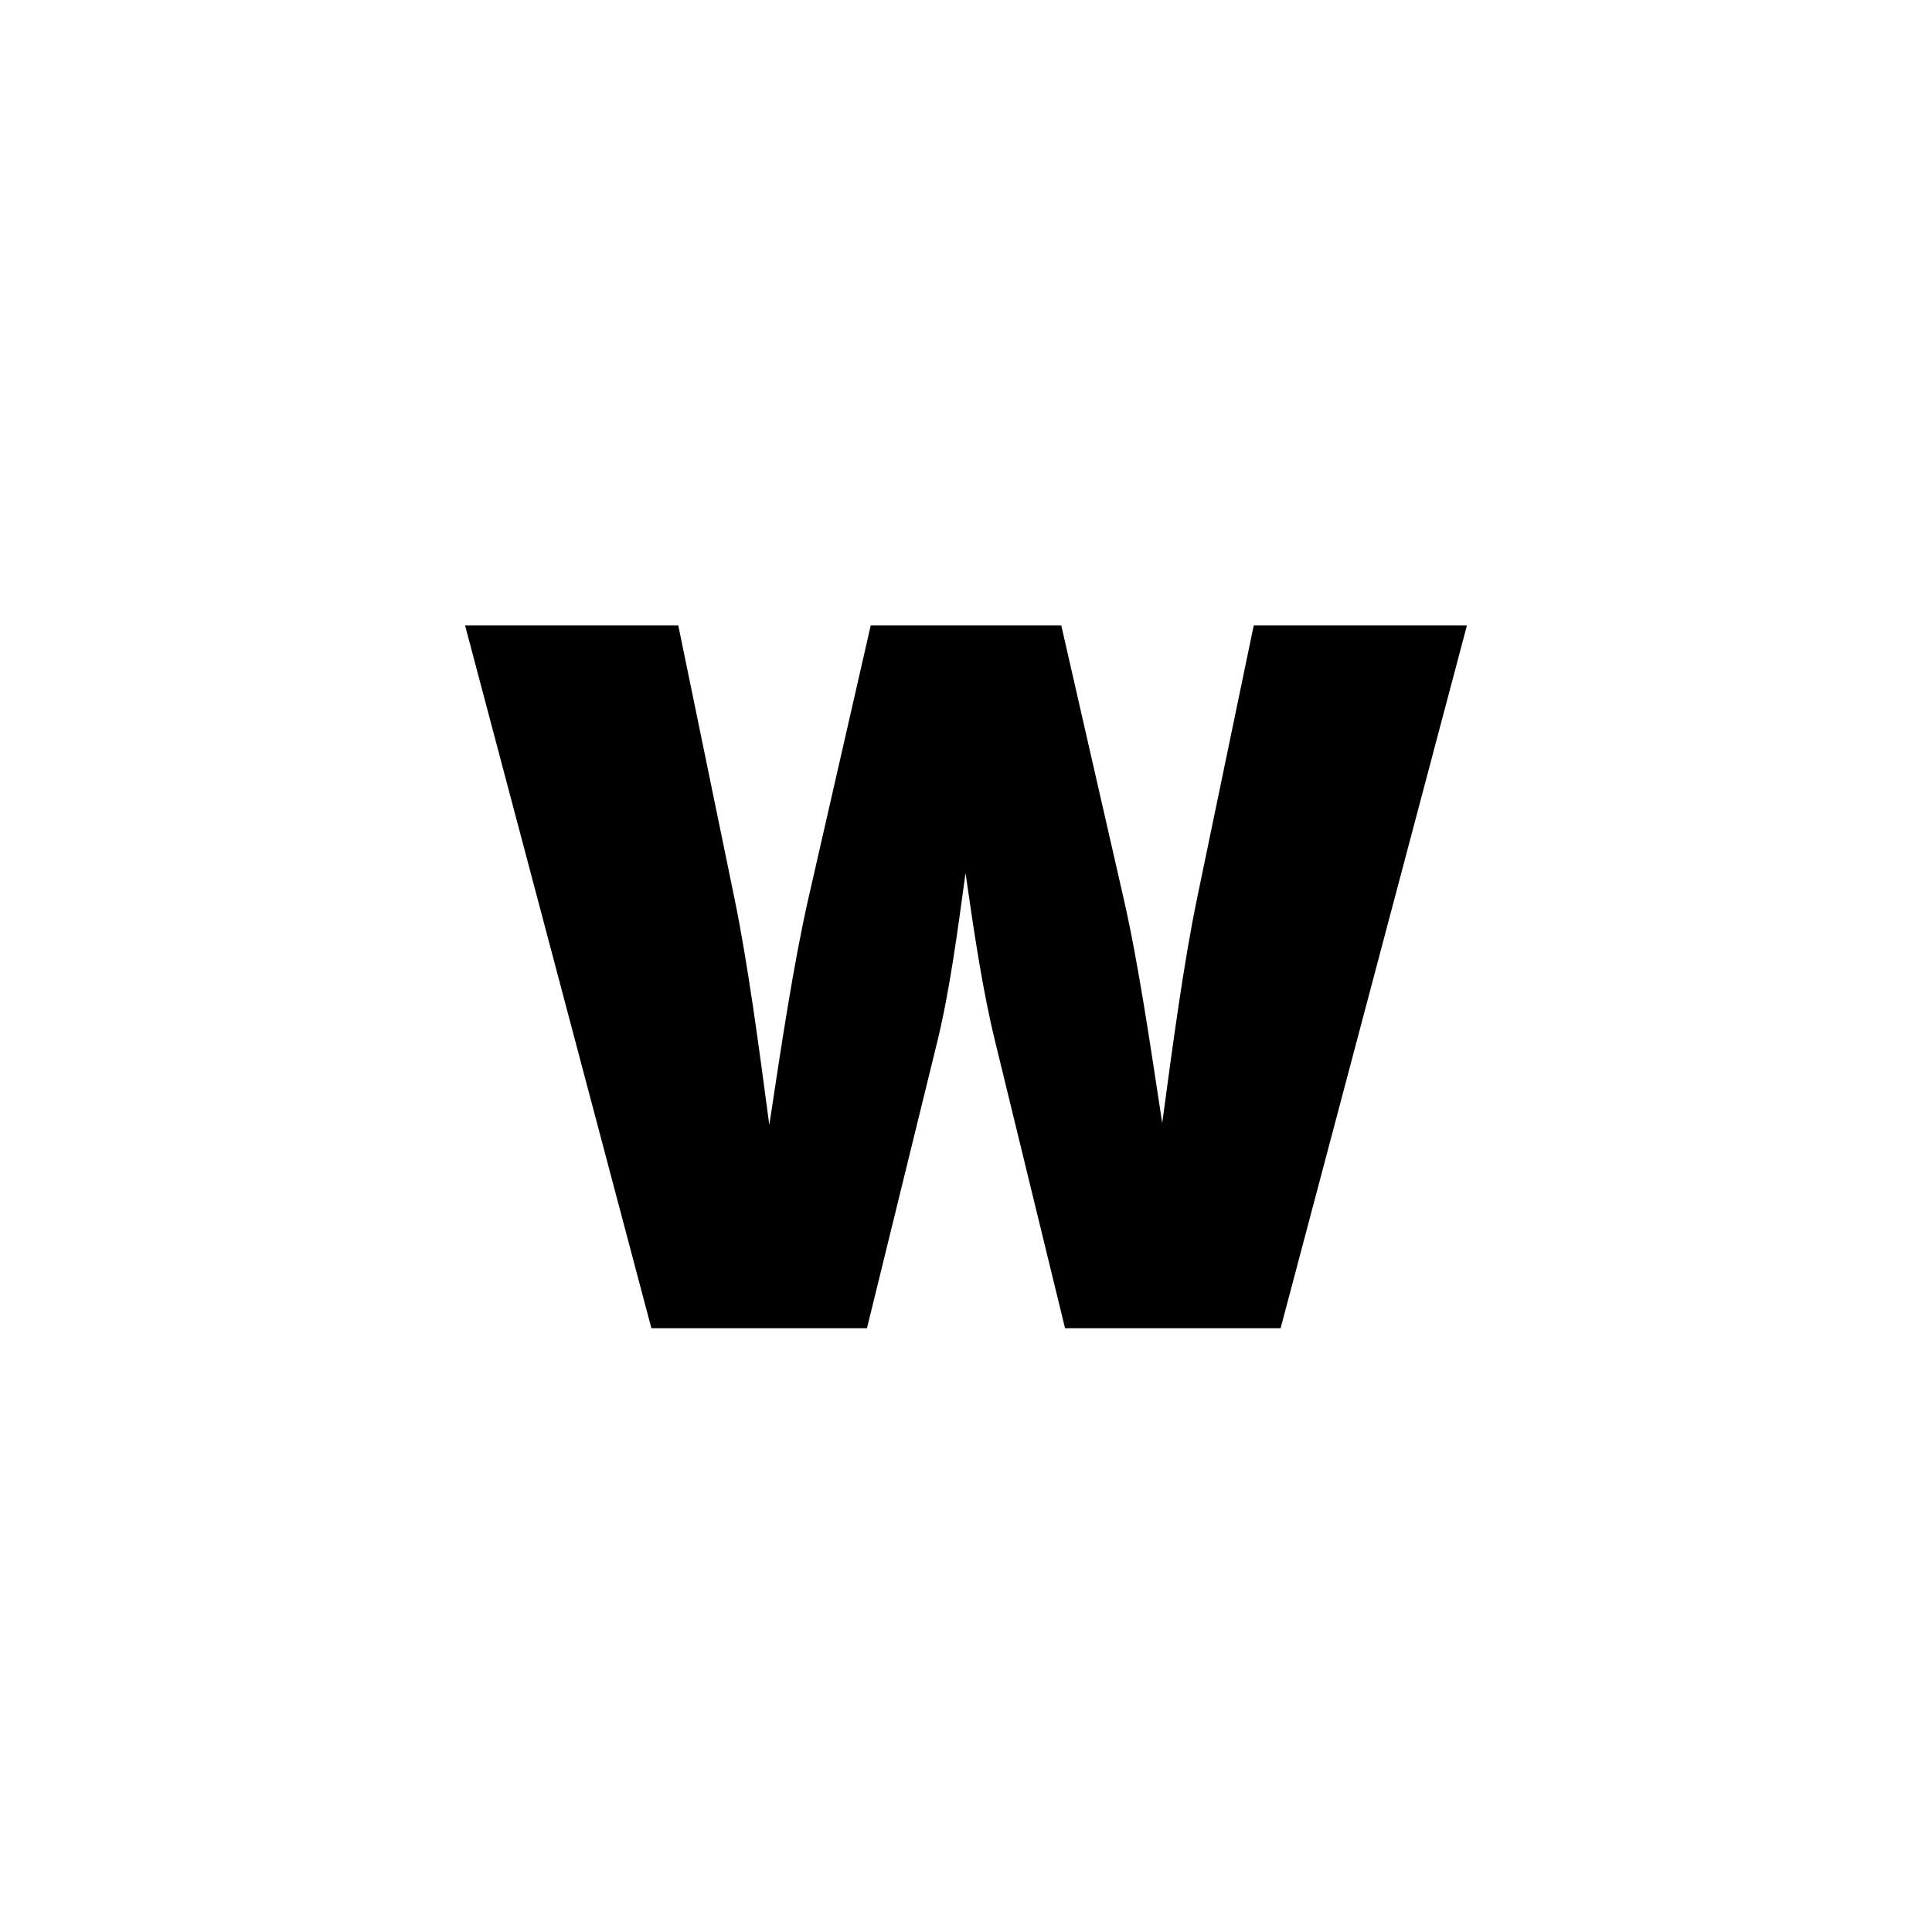
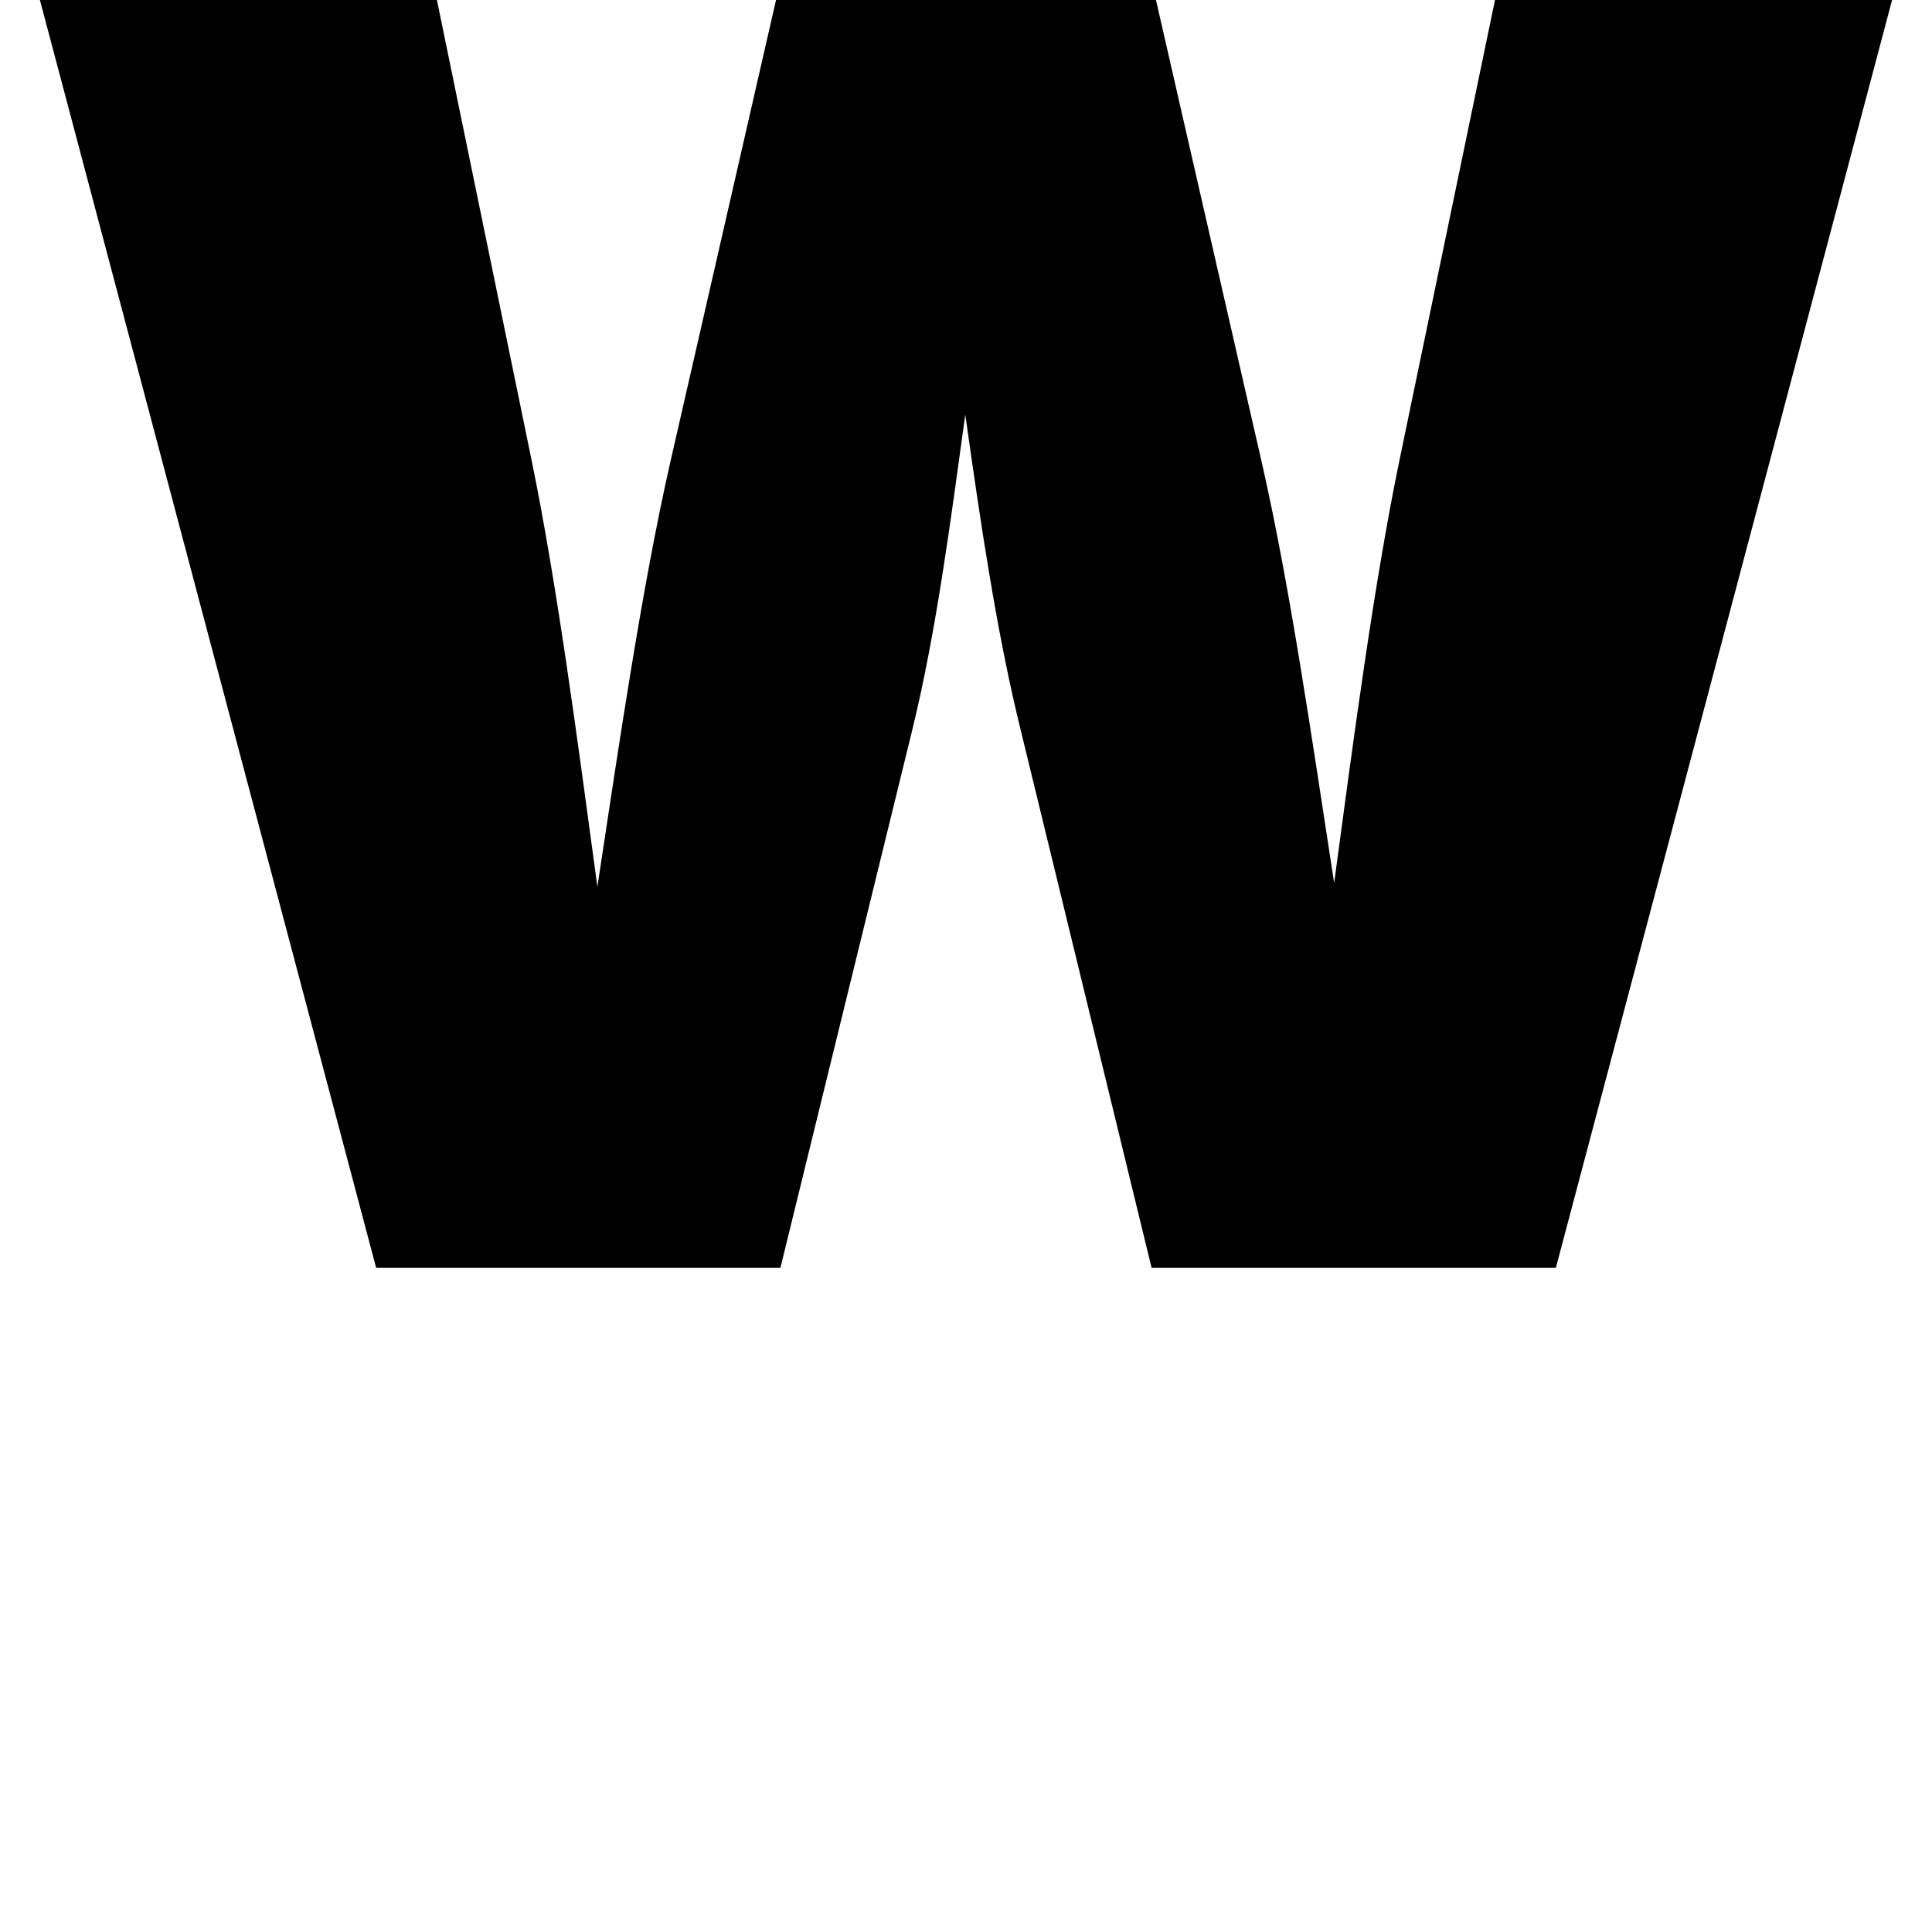
<svg xmlns="http://www.w3.org/2000/svg" width="64" height="64" viewBox="0 0 64 64" fill="none">
  <rect width="64" height="64" fill="#FFFFFF" />
-   <text x="32" y="44" font-family="system-ui, -apple-system, 'Segoe UI', sans-serif" font-size="32" font-weight="900" letter-spacing="-0.05em" fill="#000000" text-anchor="middle">
+   <text x="32" y="42" font-family="system-ui, -apple-system, 'Segoe UI', sans-serif" font-size="60" font-weight="900" letter-spacing="-0.05em" fill="#000000" text-anchor="middle">
    W
  </text>
</svg>
